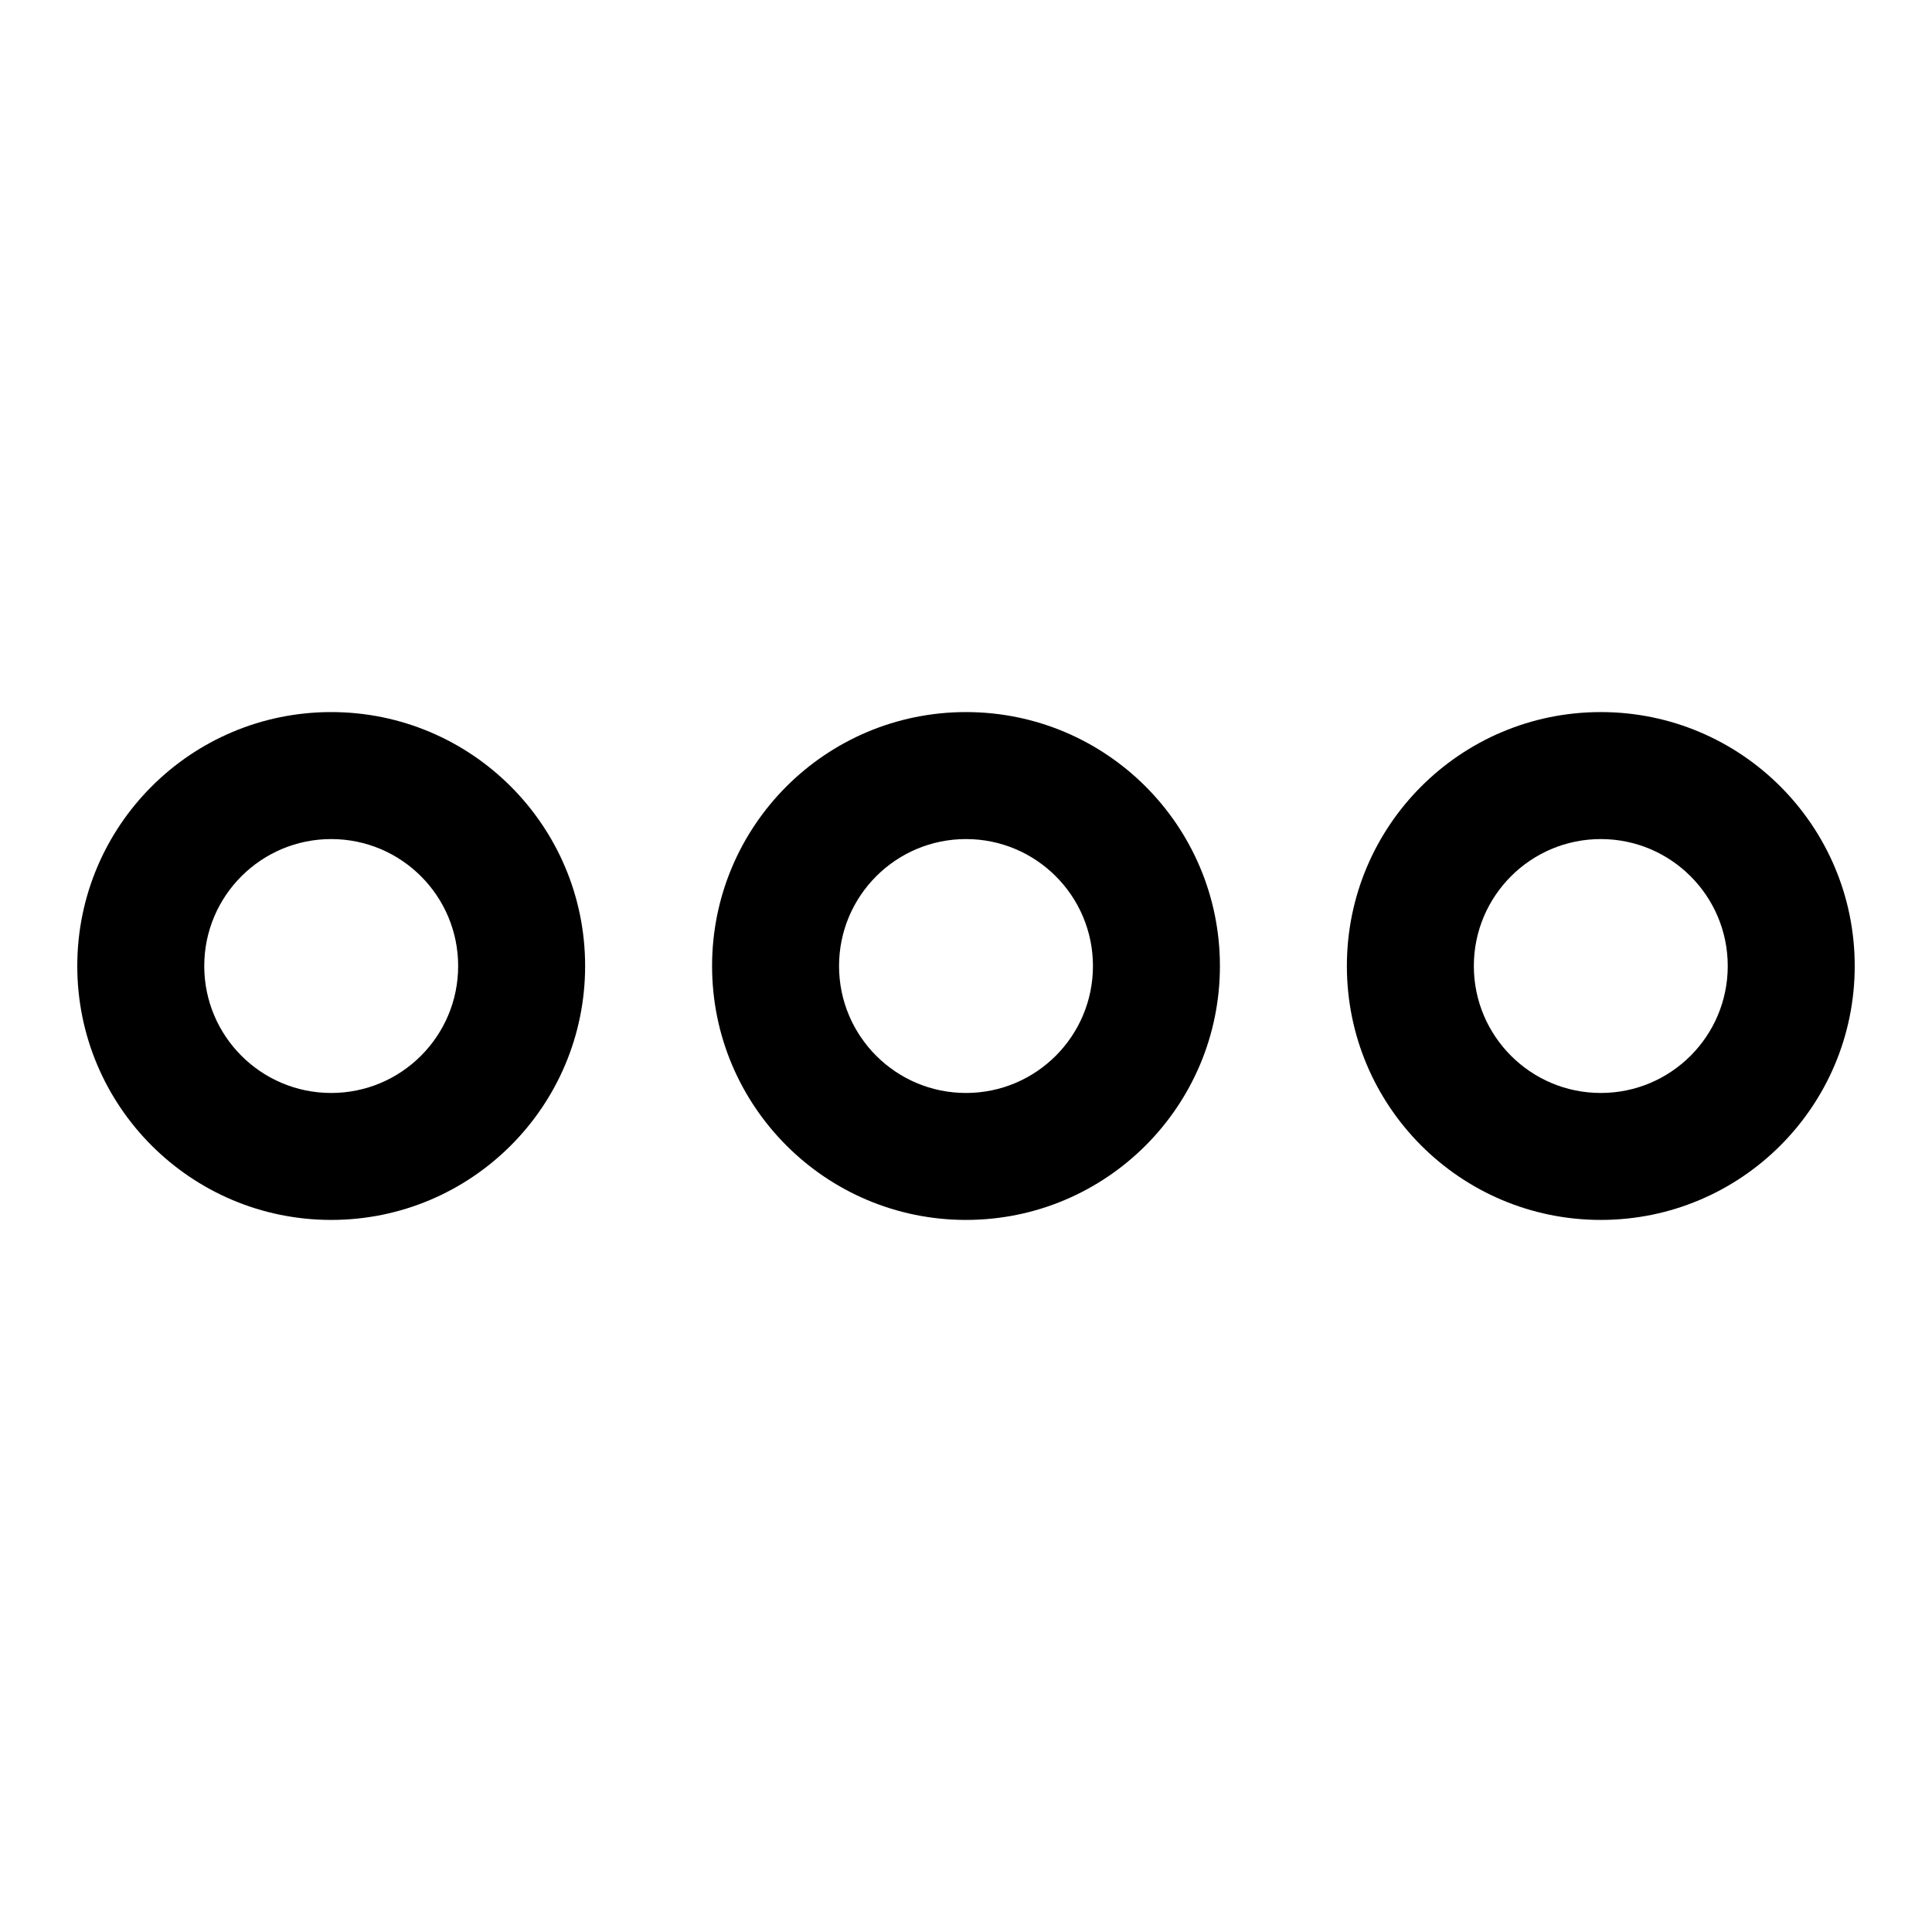
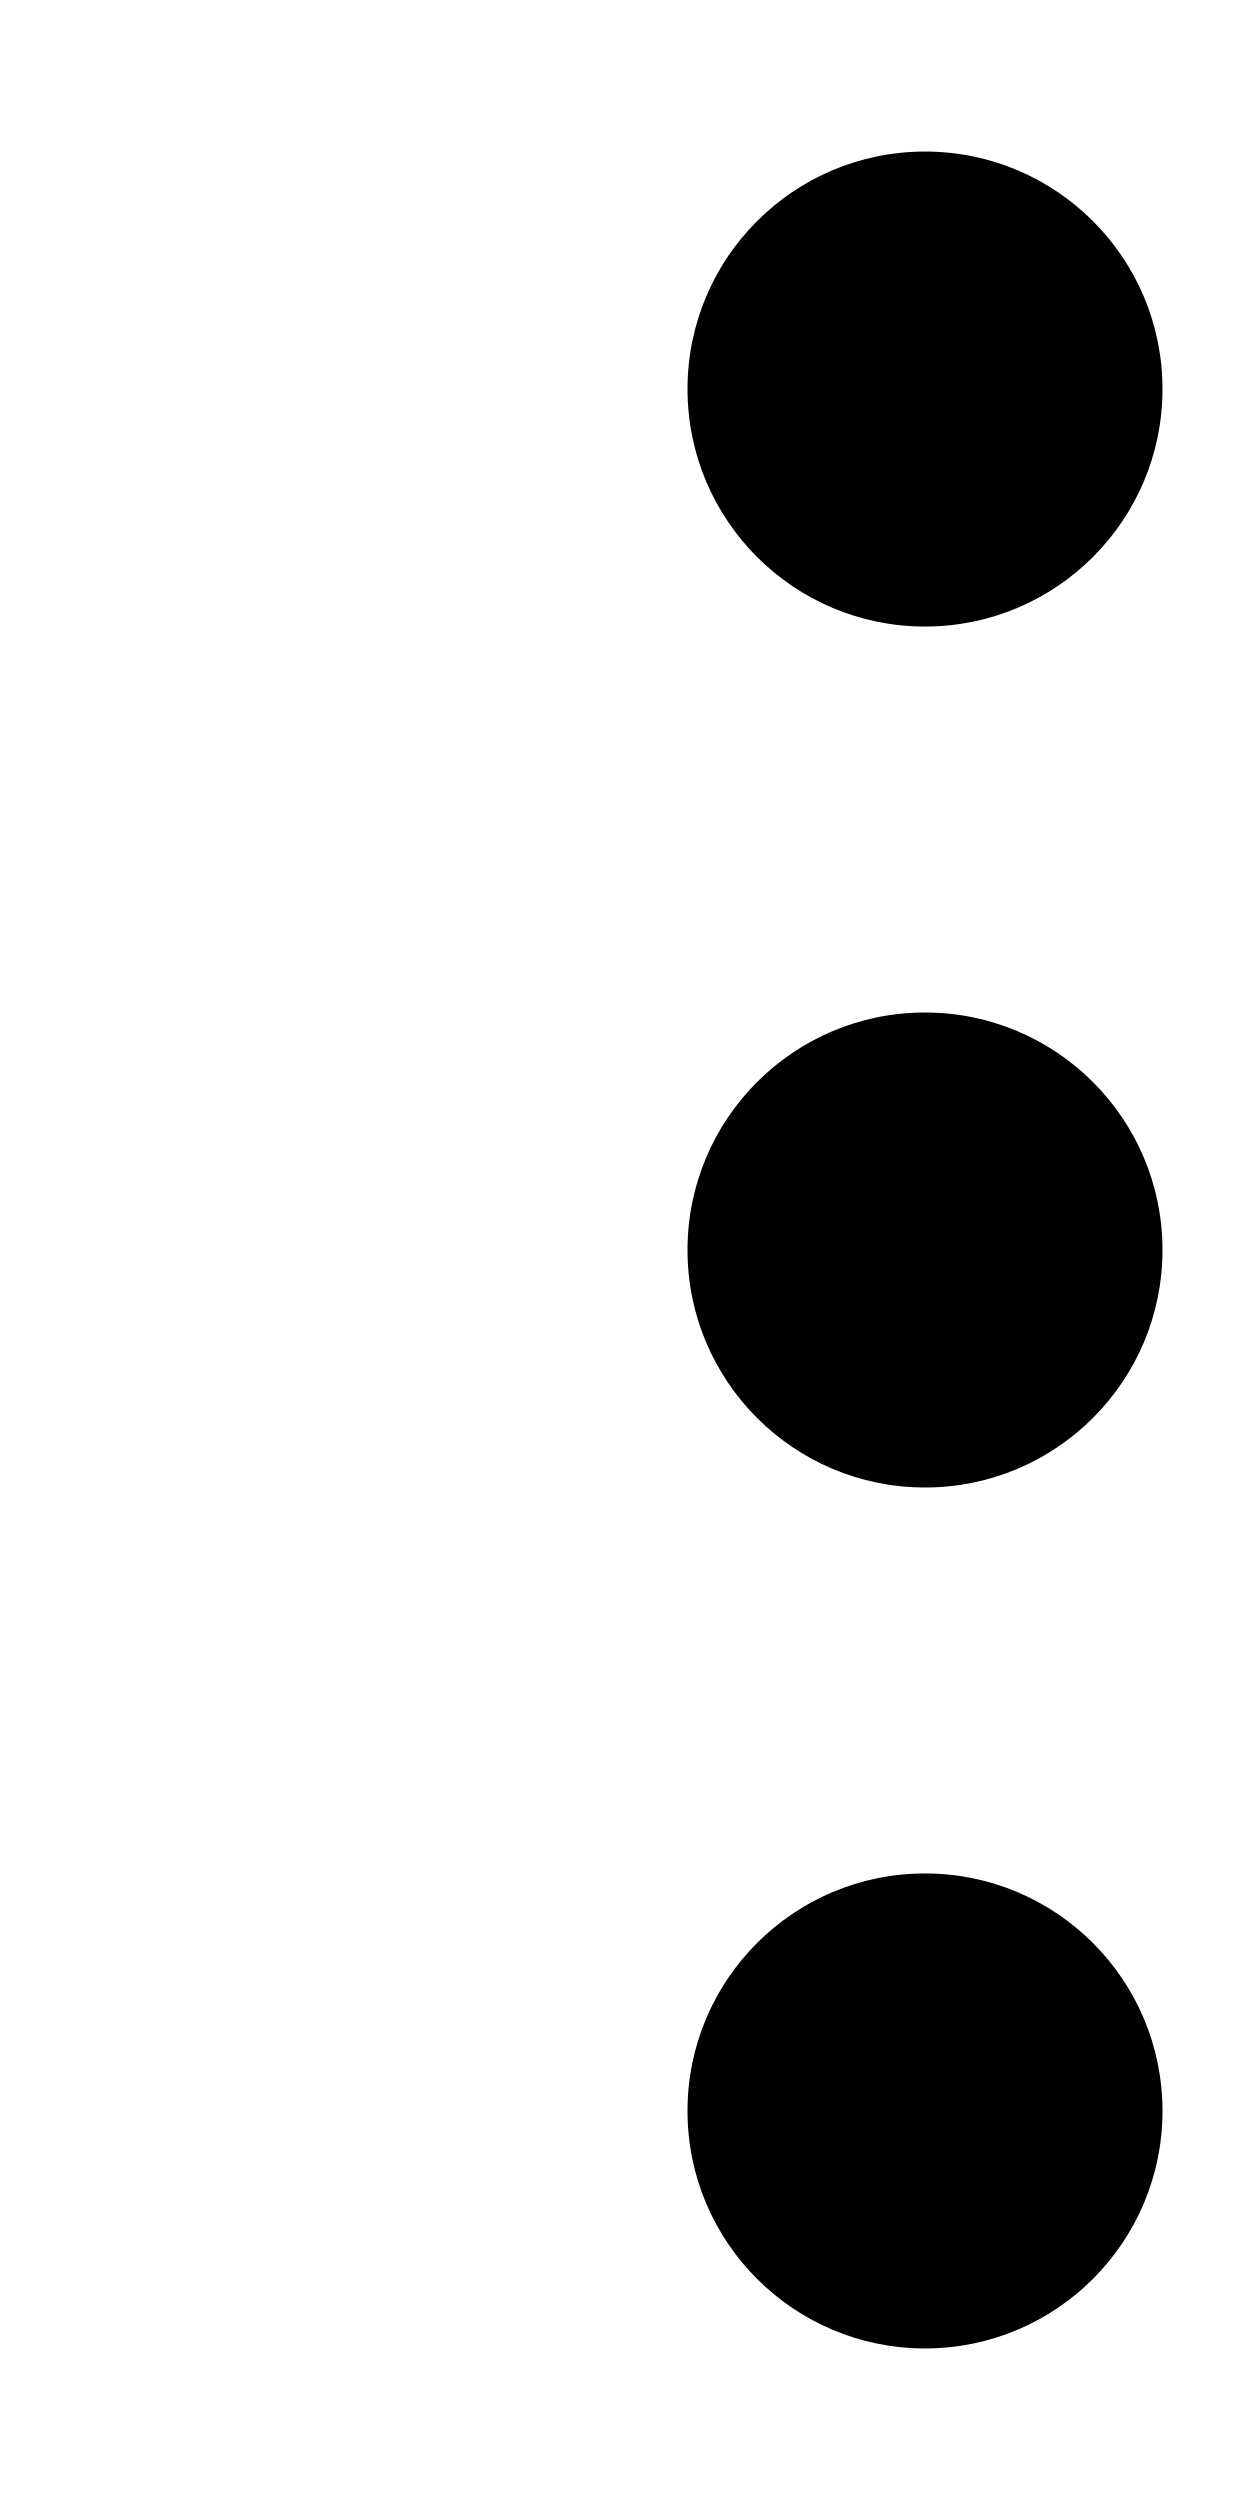
- <svg xmlns="http://www.w3.org/2000/svg" width="100" height="100">
+ <svg xmlns="http://www.w3.org/2000/svg" width="50" height="100">
  <g>
-     <g fill="none" fill-rule="evenodd" id="svg_1">
-       <g fill="#000000" id="svg_2">
-         <path d="m17.143,63.143c7.259,0 13.143,-5.884 13.143,-13.143c0,-7.259 -5.884,-13.143 -13.143,-13.143c-7.259,0 -13.143,5.884 -13.143,13.143c0,7.259 5.884,13.143 13.143,13.143zm0,-6.571c3.629,0 6.571,-2.942 6.571,-6.571c0,-3.629 -2.942,-6.571 -6.571,-6.571c-3.629,0 -6.571,2.942 -6.571,6.571c0,3.629 2.942,6.571 6.571,6.571z" id="svg_3" />
-         <path d="m50,63.143c7.259,0 13.143,-5.884 13.143,-13.143c0,-7.259 -5.884,-13.143 -13.143,-13.143c-7.259,0 -13.143,5.884 -13.143,13.143c0,7.259 5.884,13.143 13.143,13.143zm0,-6.571c3.629,0 6.571,-2.942 6.571,-6.571c0,-3.629 -2.942,-6.571 -6.571,-6.571c-3.629,0 -6.571,2.942 -6.571,6.571c0,3.629 2.942,6.571 6.571,6.571z" id="svg_4" />
-         <path d="m82.857,63.143c7.259,0 13.143,-5.884 13.143,-13.143c0,-7.259 -5.884,-13.143 -13.143,-13.143c-7.259,0 -13.143,5.884 -13.143,13.143c0,7.259 5.884,13.143 13.143,13.143zm0,-6.571c3.629,0 6.571,-2.942 6.571,-6.571c0,-3.629 -2.942,-6.571 -6.571,-6.571c-3.629,0 -6.571,2.942 -6.571,6.571c0,3.629 2.942,6.571 6.571,6.571z" id="svg_5" />
-       </g>
+     <g id="svg_1">
+       <path id="svg_2" fill="#000000" d="m46.5,84.438c0,5.247 -4.253,9.5 -9.5,9.5c-5.247,0 -9.5,-4.253 -9.5,-9.5c0,-5.247 4.253,-9.5 9.5,-9.5c5.247,0 9.5,4.253 9.5,9.5zm0,-34.438c0,5.247 -4.253,9.5 -9.5,9.5c-5.247,0 -9.5,-4.253 -9.5,-9.5c0,-5.247 4.253,-9.5 9.5,-9.5c5.247,0 9.5,4.253 9.5,9.5zm0,-34.438c0,5.247 -4.253,9.5 -9.5,9.5c-5.247,0 -9.5,-4.253 -9.5,-9.5c0,-5.247 4.253,-9.5 9.5,-9.5c5.247,0 9.5,4.253 9.5,9.5z" />
    </g>
  </g>
</svg>
